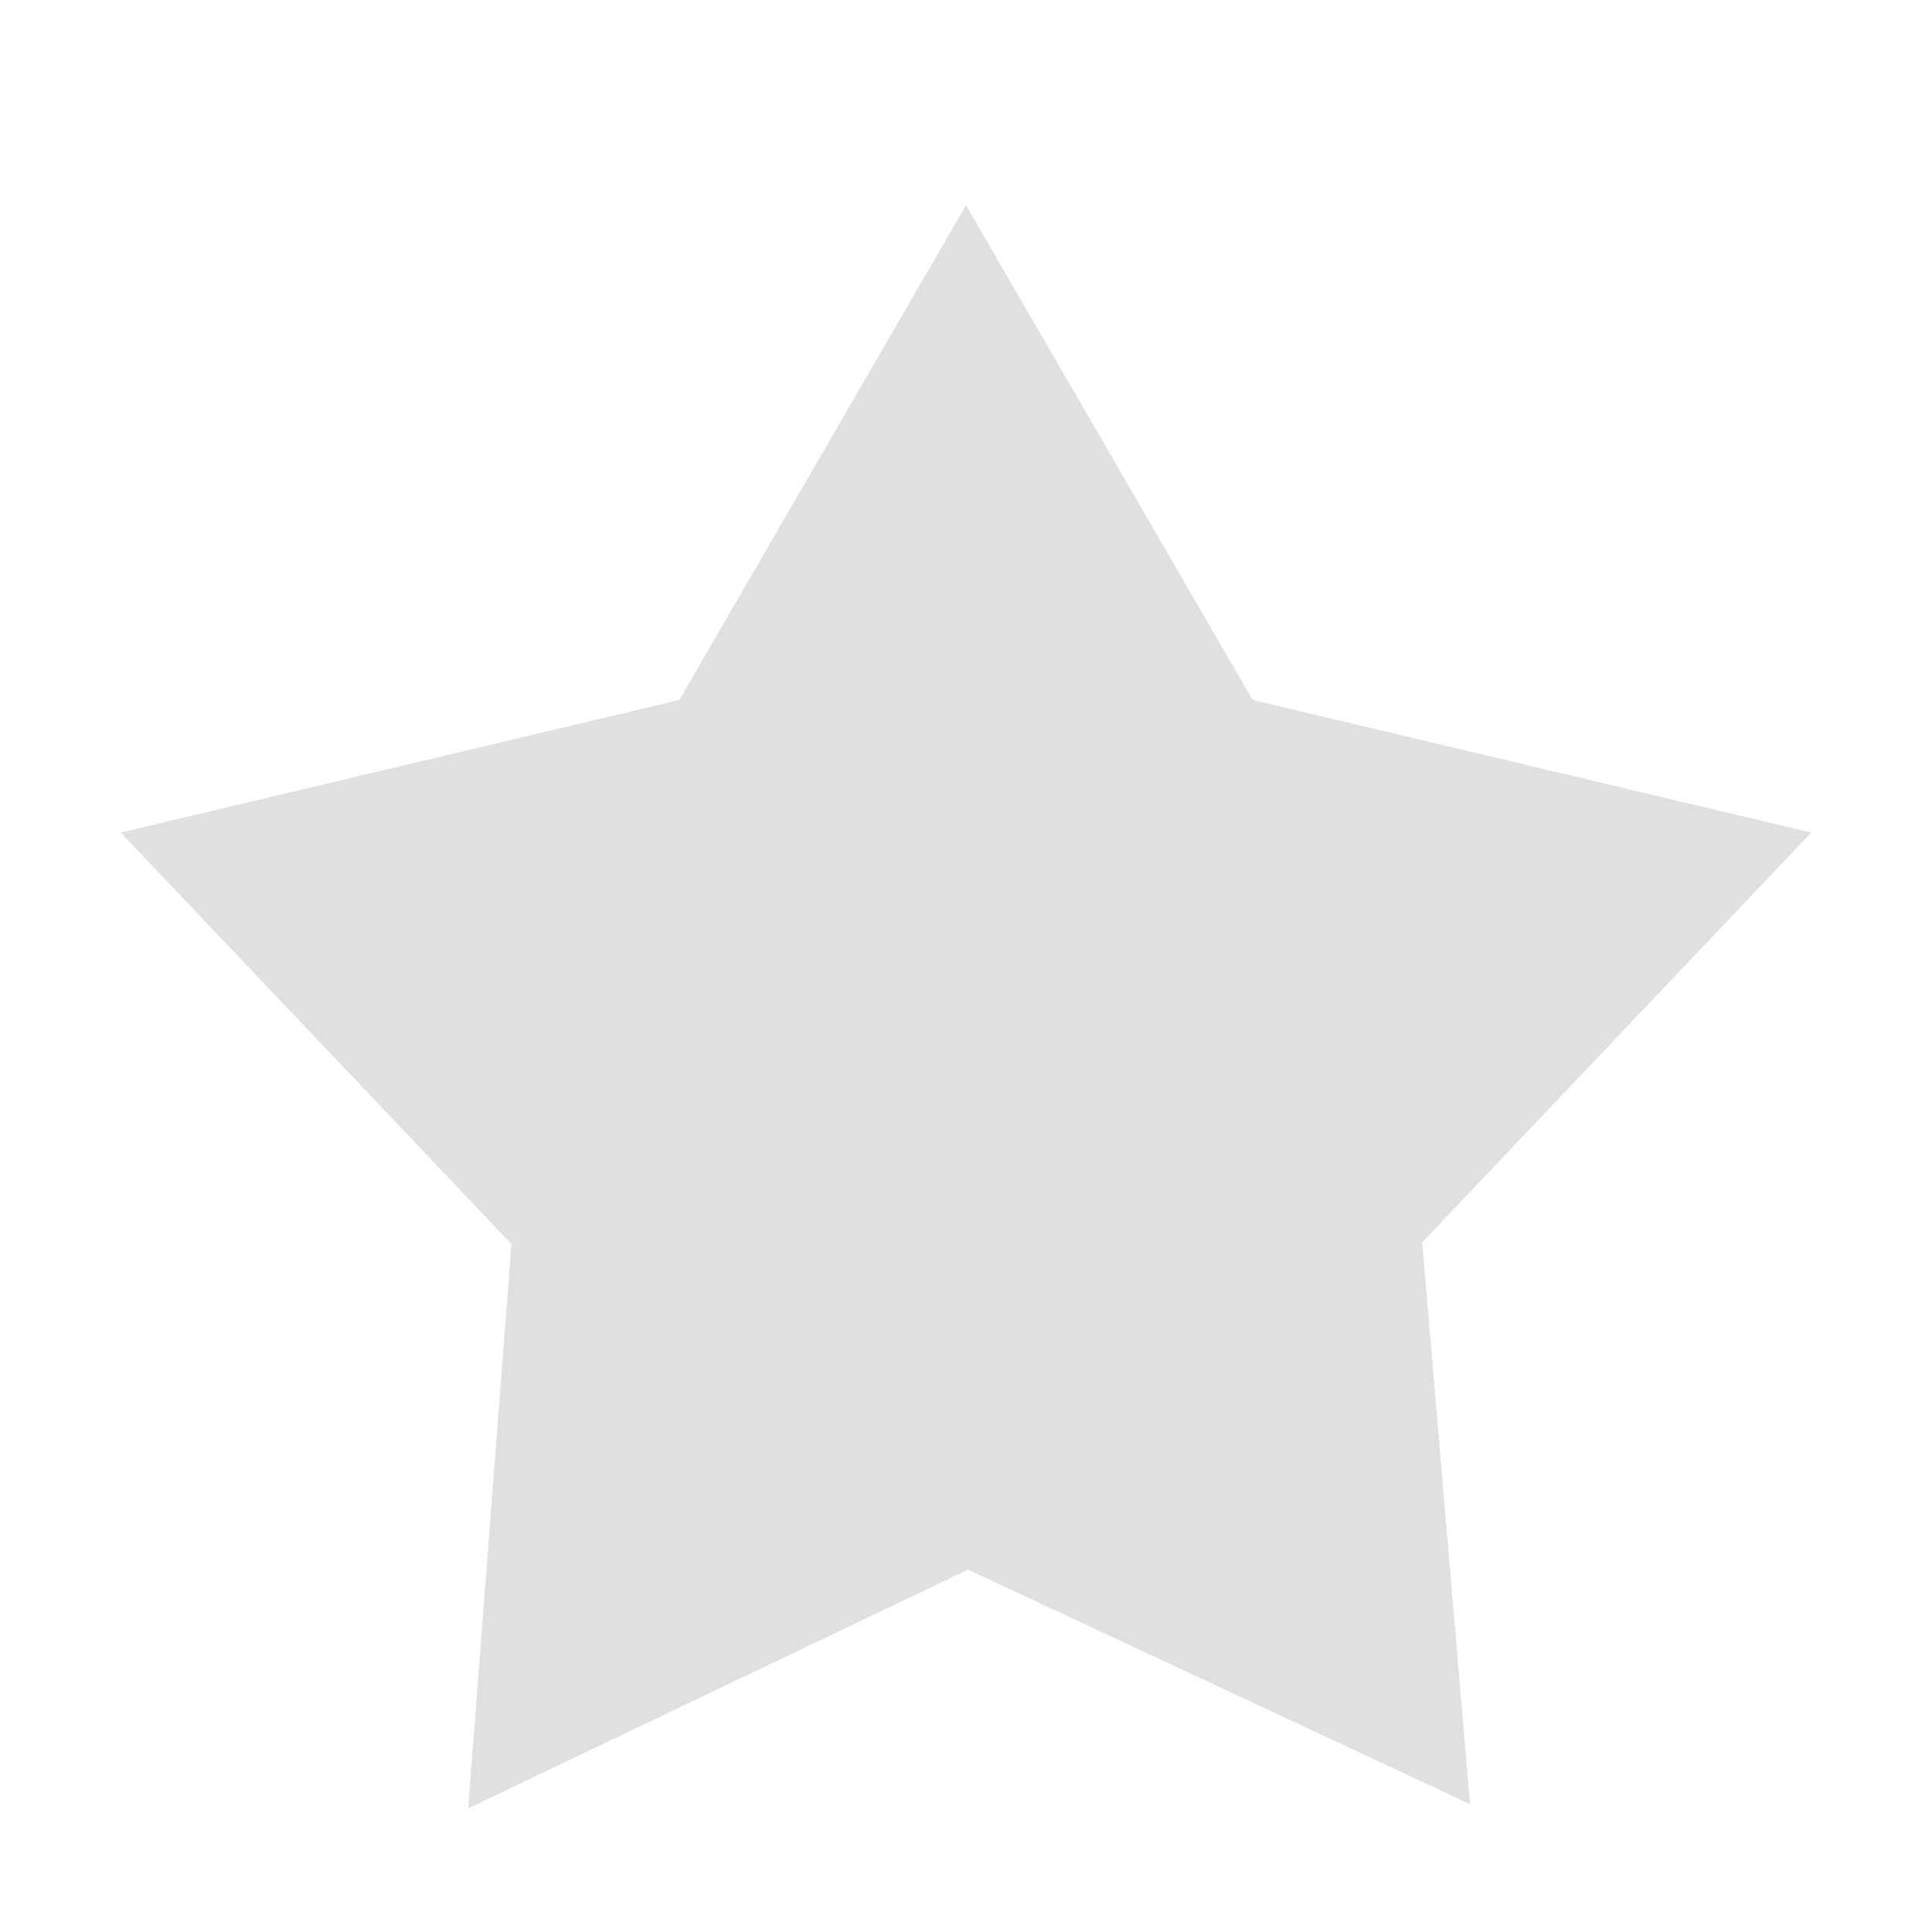
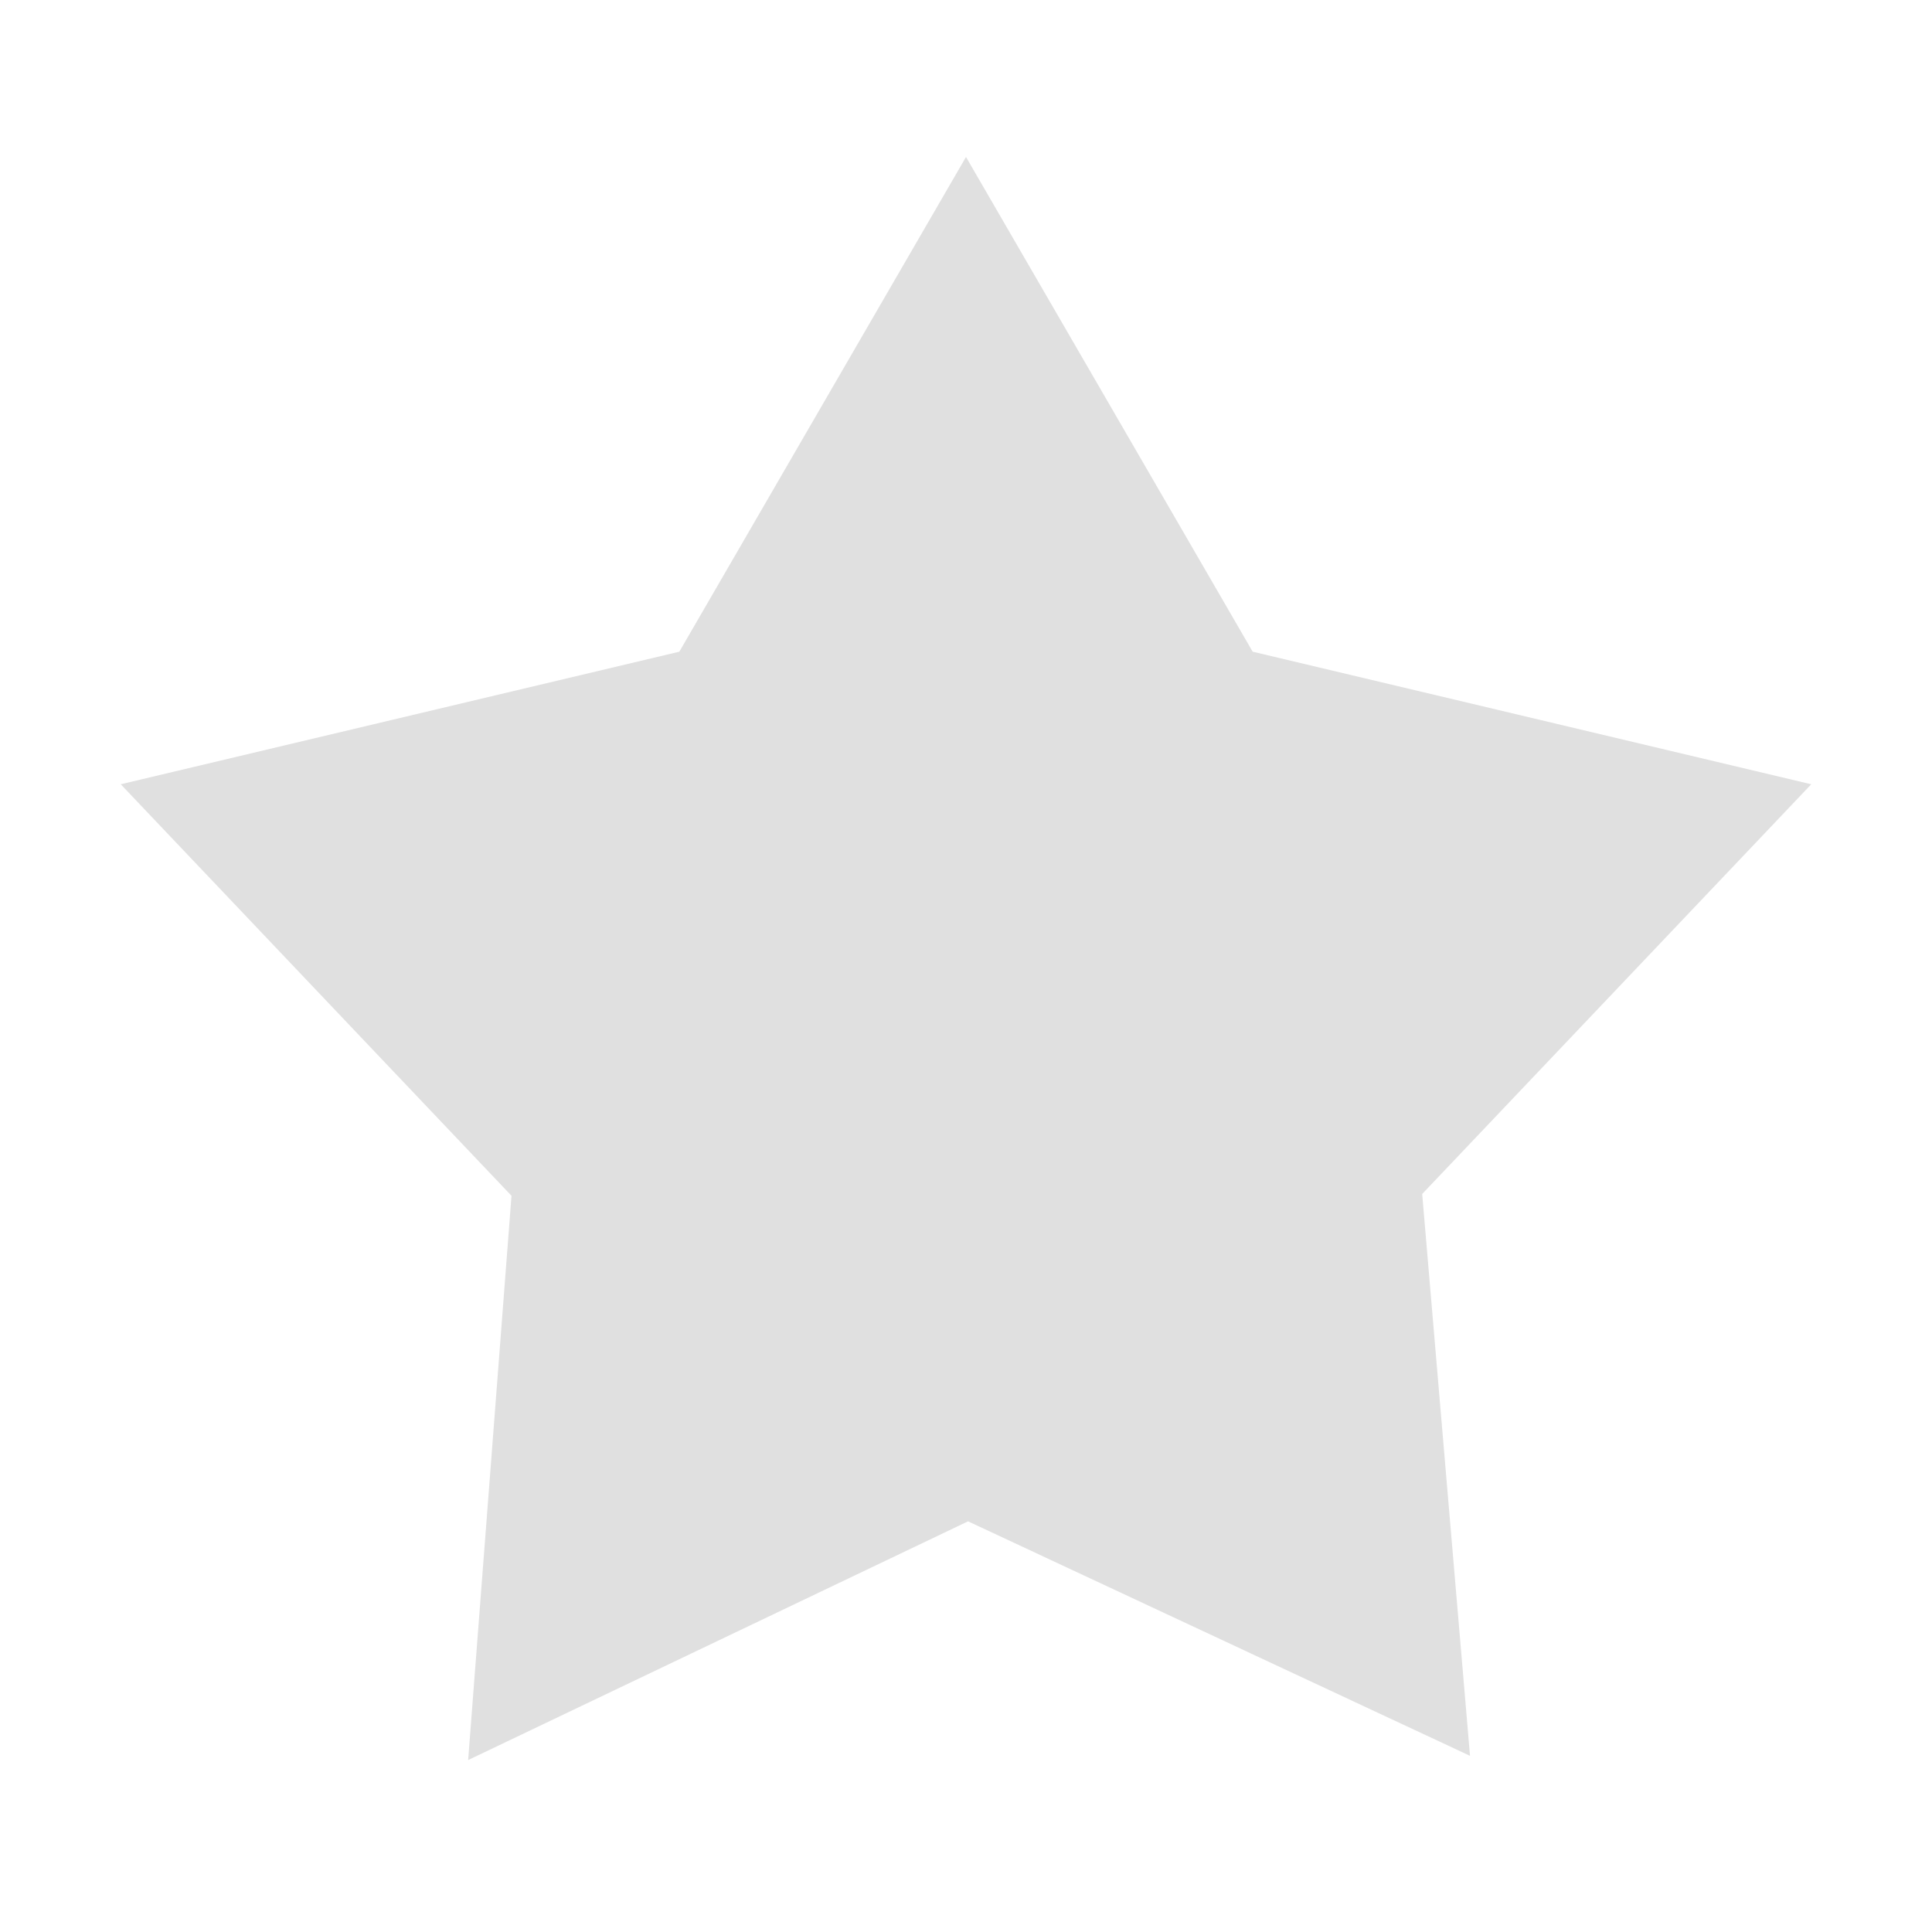
- <svg xmlns="http://www.w3.org/2000/svg" width="16" height="16">
-   <path fill="#e0e0e0" d="M8 1.7 5.626 5.797 1 6.895l3.236 3.408-.359 4.673 4.14-1.977 4.157 1.942-.396-4.653L15 6.895l-4.626-1.098z" />
+ <svg xmlns="http://www.w3.org/2000/svg" width="16" height="16" version="1.1" id="svg1">
+   <defs id="defs1" />
+   <path fill="#e0e0e0" d="M 8,1.3 5.626,5.397 1,6.495 4.236,9.903 3.877,14.576 8.017,12.599 12.174,14.541 11.778,9.888 15,6.495 10.374,5.397 Z" id="path1" />
</svg>
